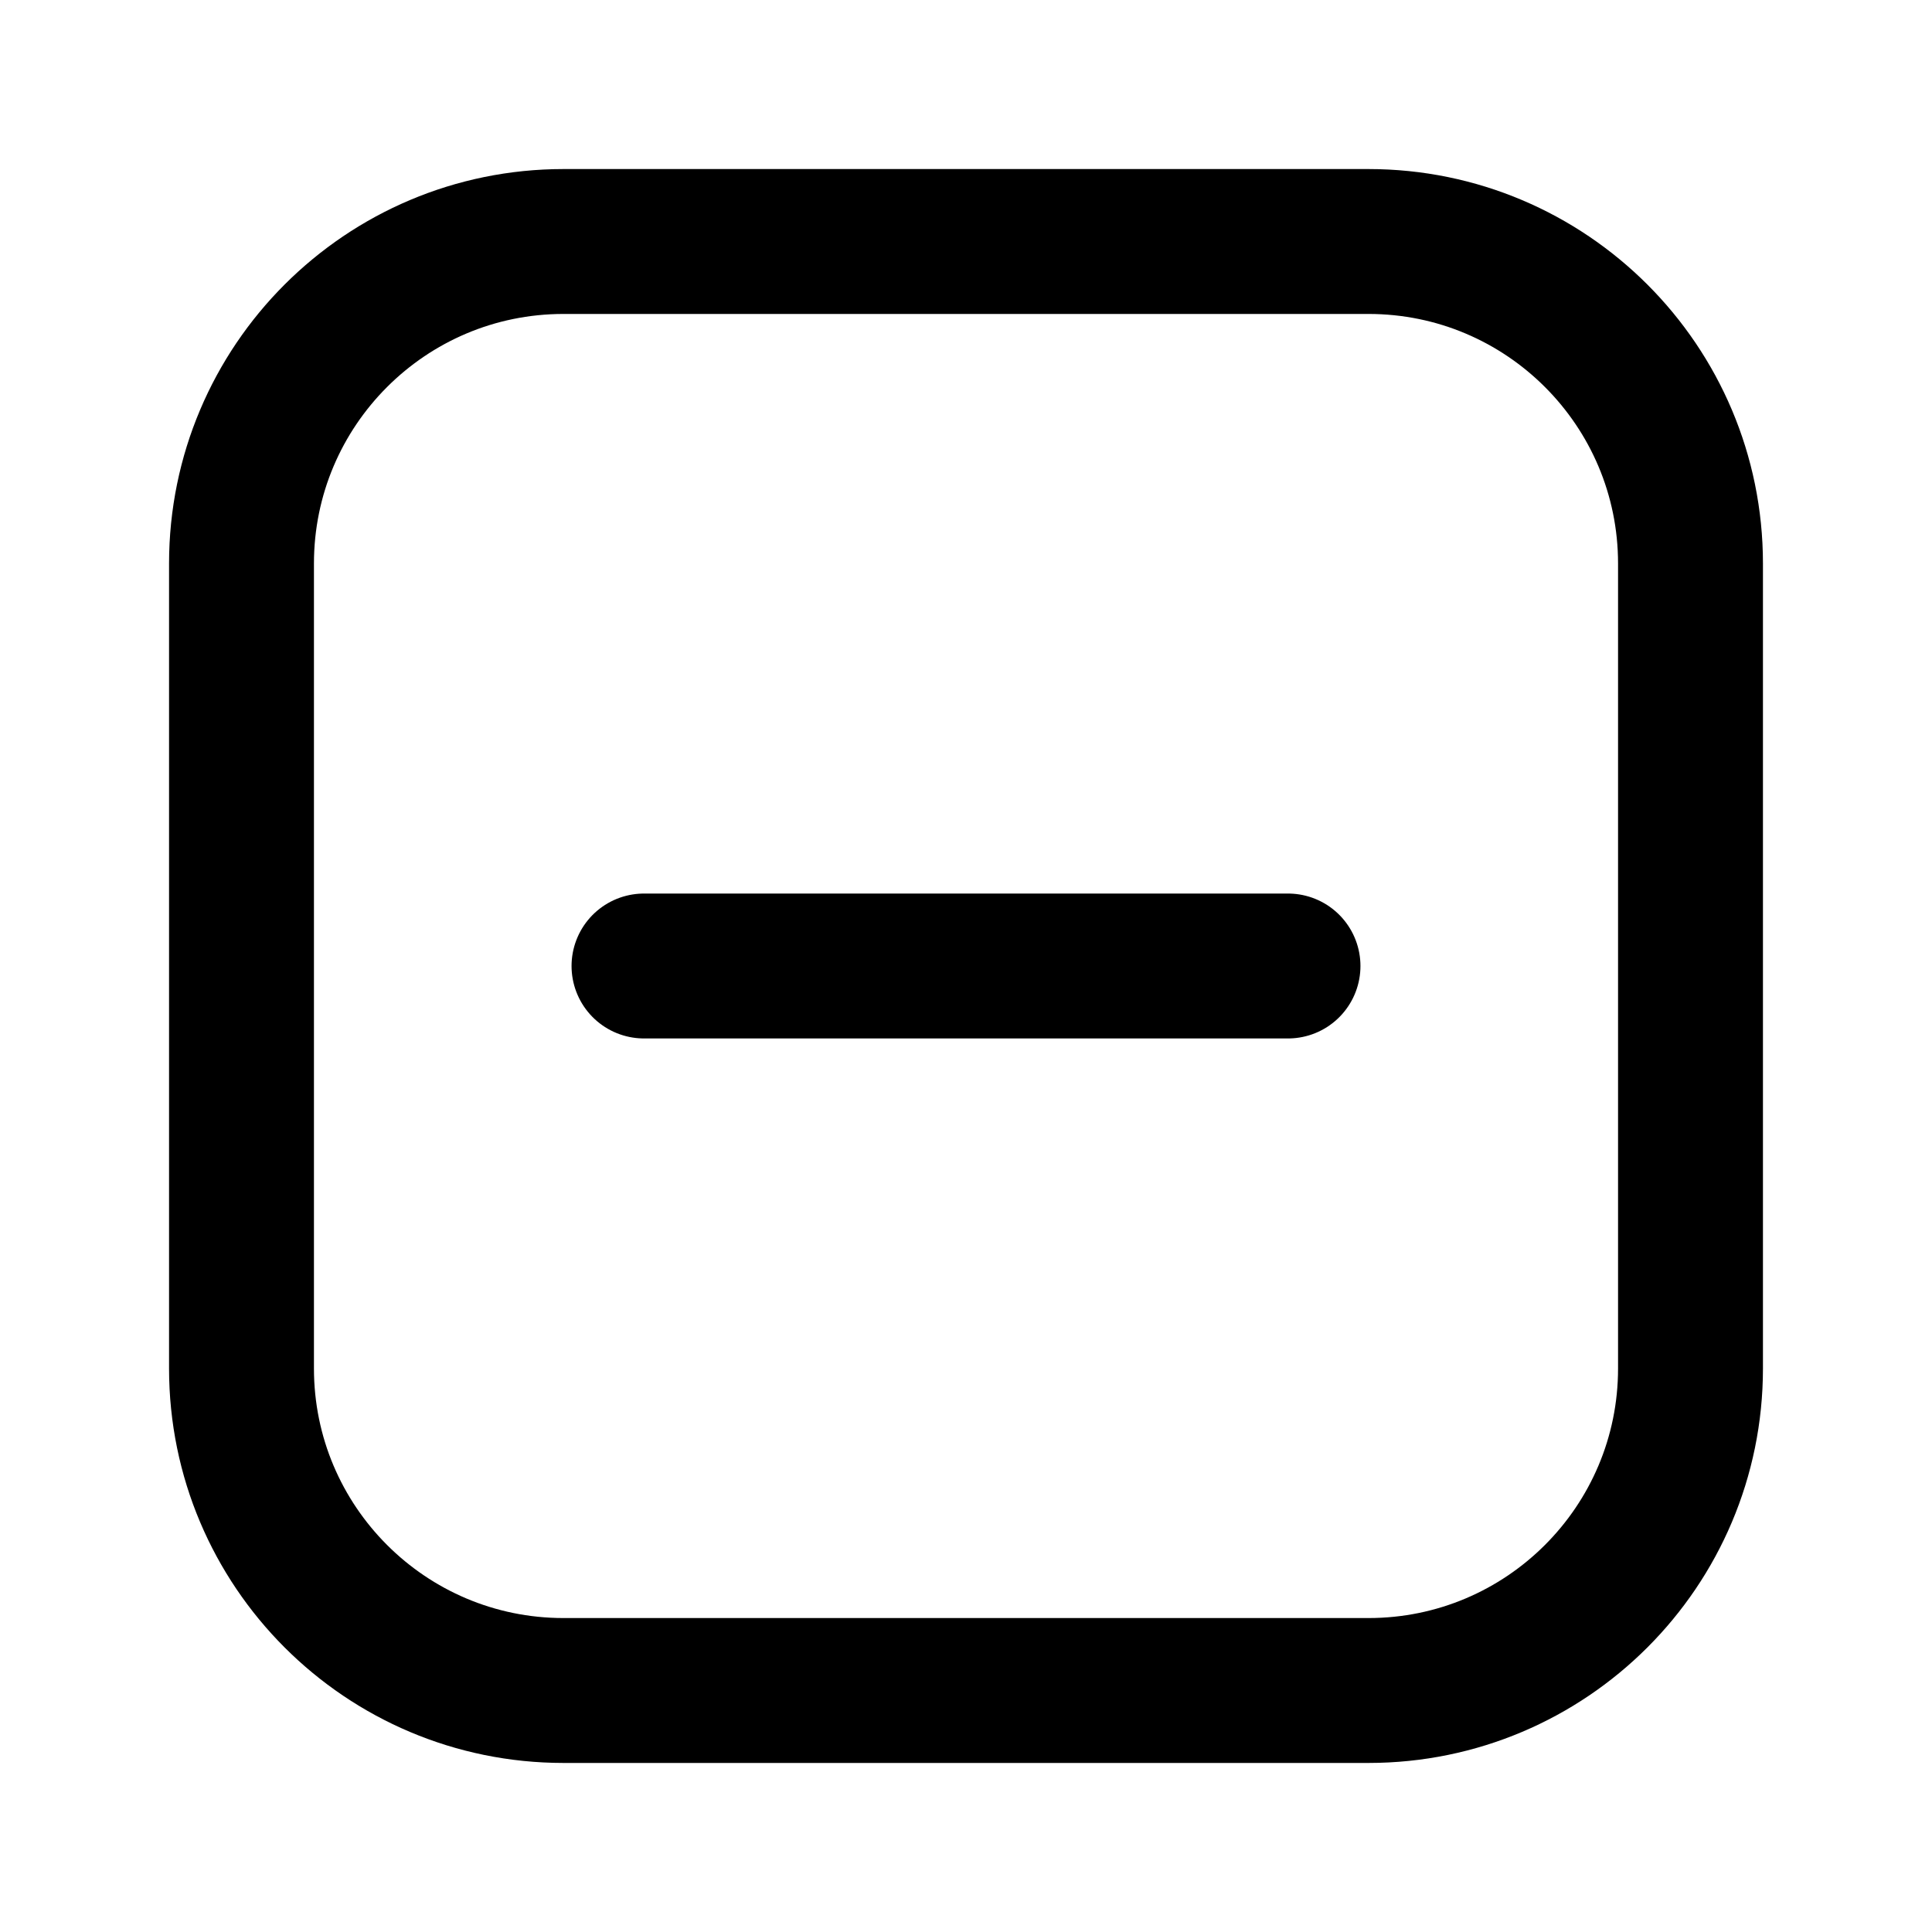
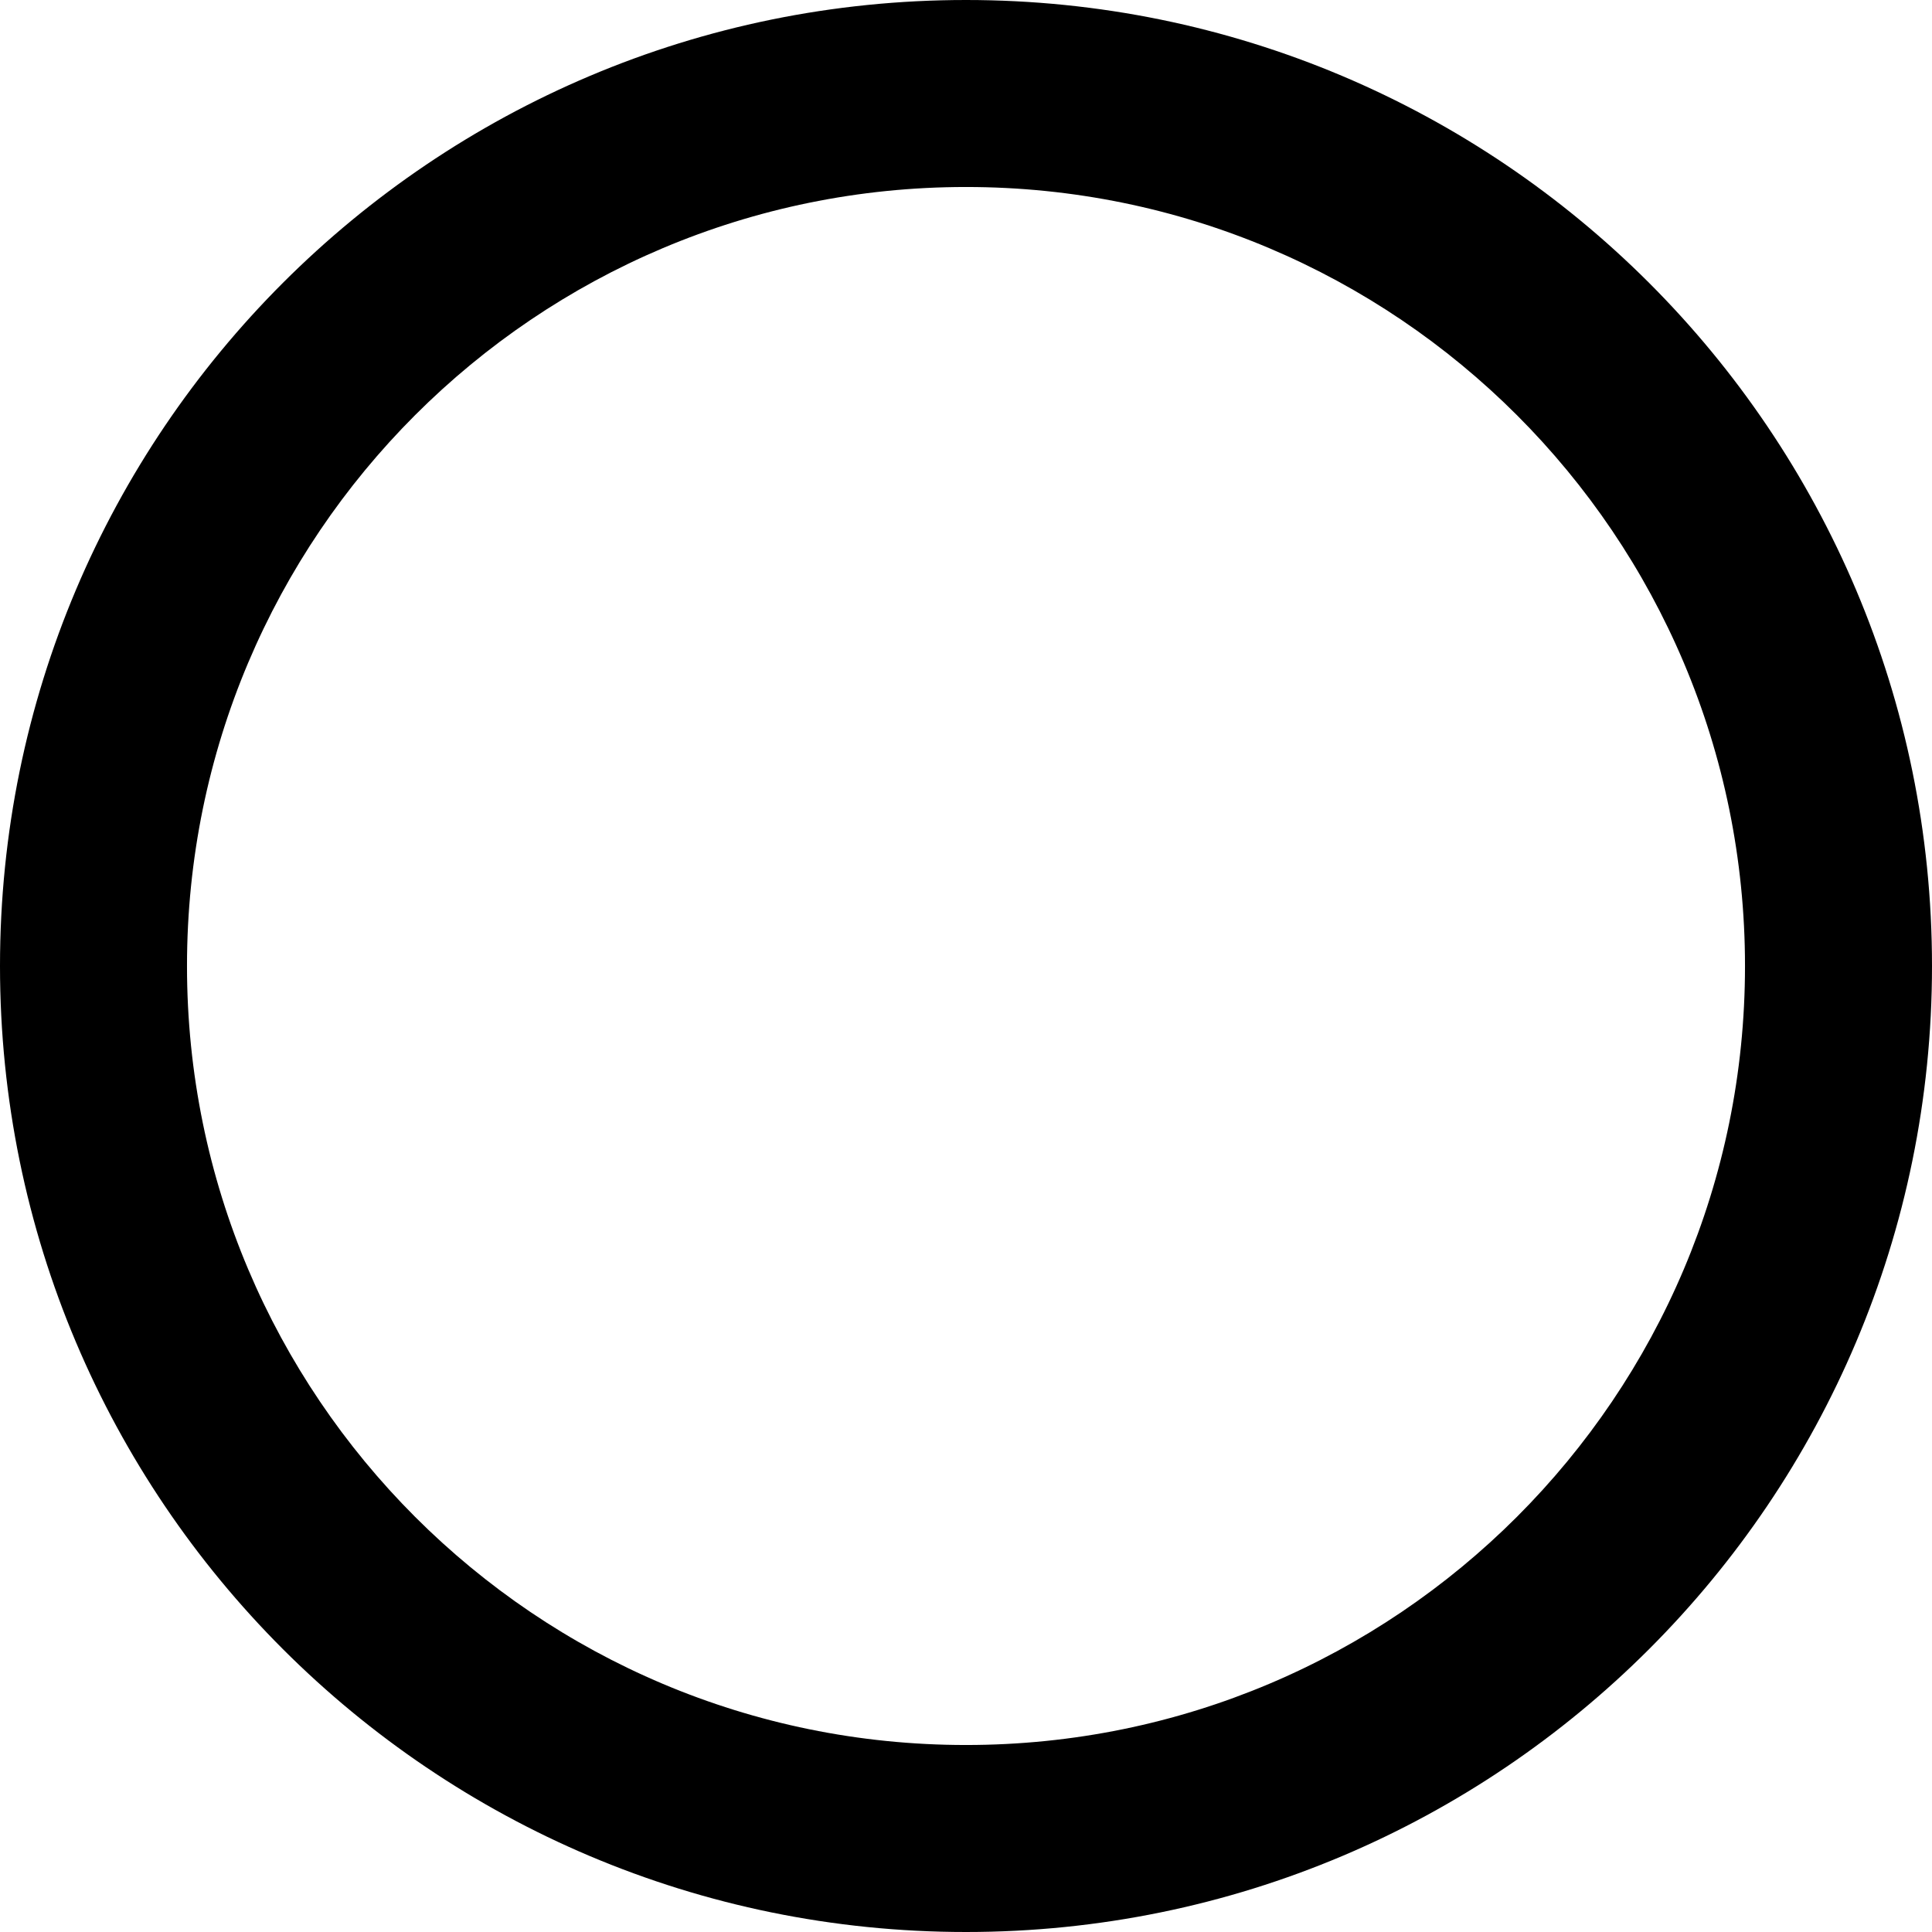
- <svg xmlns="http://www.w3.org/2000/svg" viewBox="0 0 24 24" fill="none" stroke="currentColor" stroke-width="1.8" stroke-linecap="round" stroke-linejoin="round">
-   <rect x="3" y="3" width="18" height="18" rx="4" />
-   <path d="M8 12h8" />
+ <svg xmlns="http://www.w3.org/2000/svg" width="24" height="24" viewBox="0 0 24 24">
+   <path fill="currentColor" d="M12 0C5.371 0 0 5.371 0 12s5.371 12 12 12s12-5.371 12-12S18.629 0 12 0m0 21.677A9.675 9.675 0 0 1 2.323 12A9.675 9.675 0 0 1 12 2.323A9.675 9.675 0 0 1 21.677 12A9.675 9.675 0 0 1 12 21.677" />
</svg>
